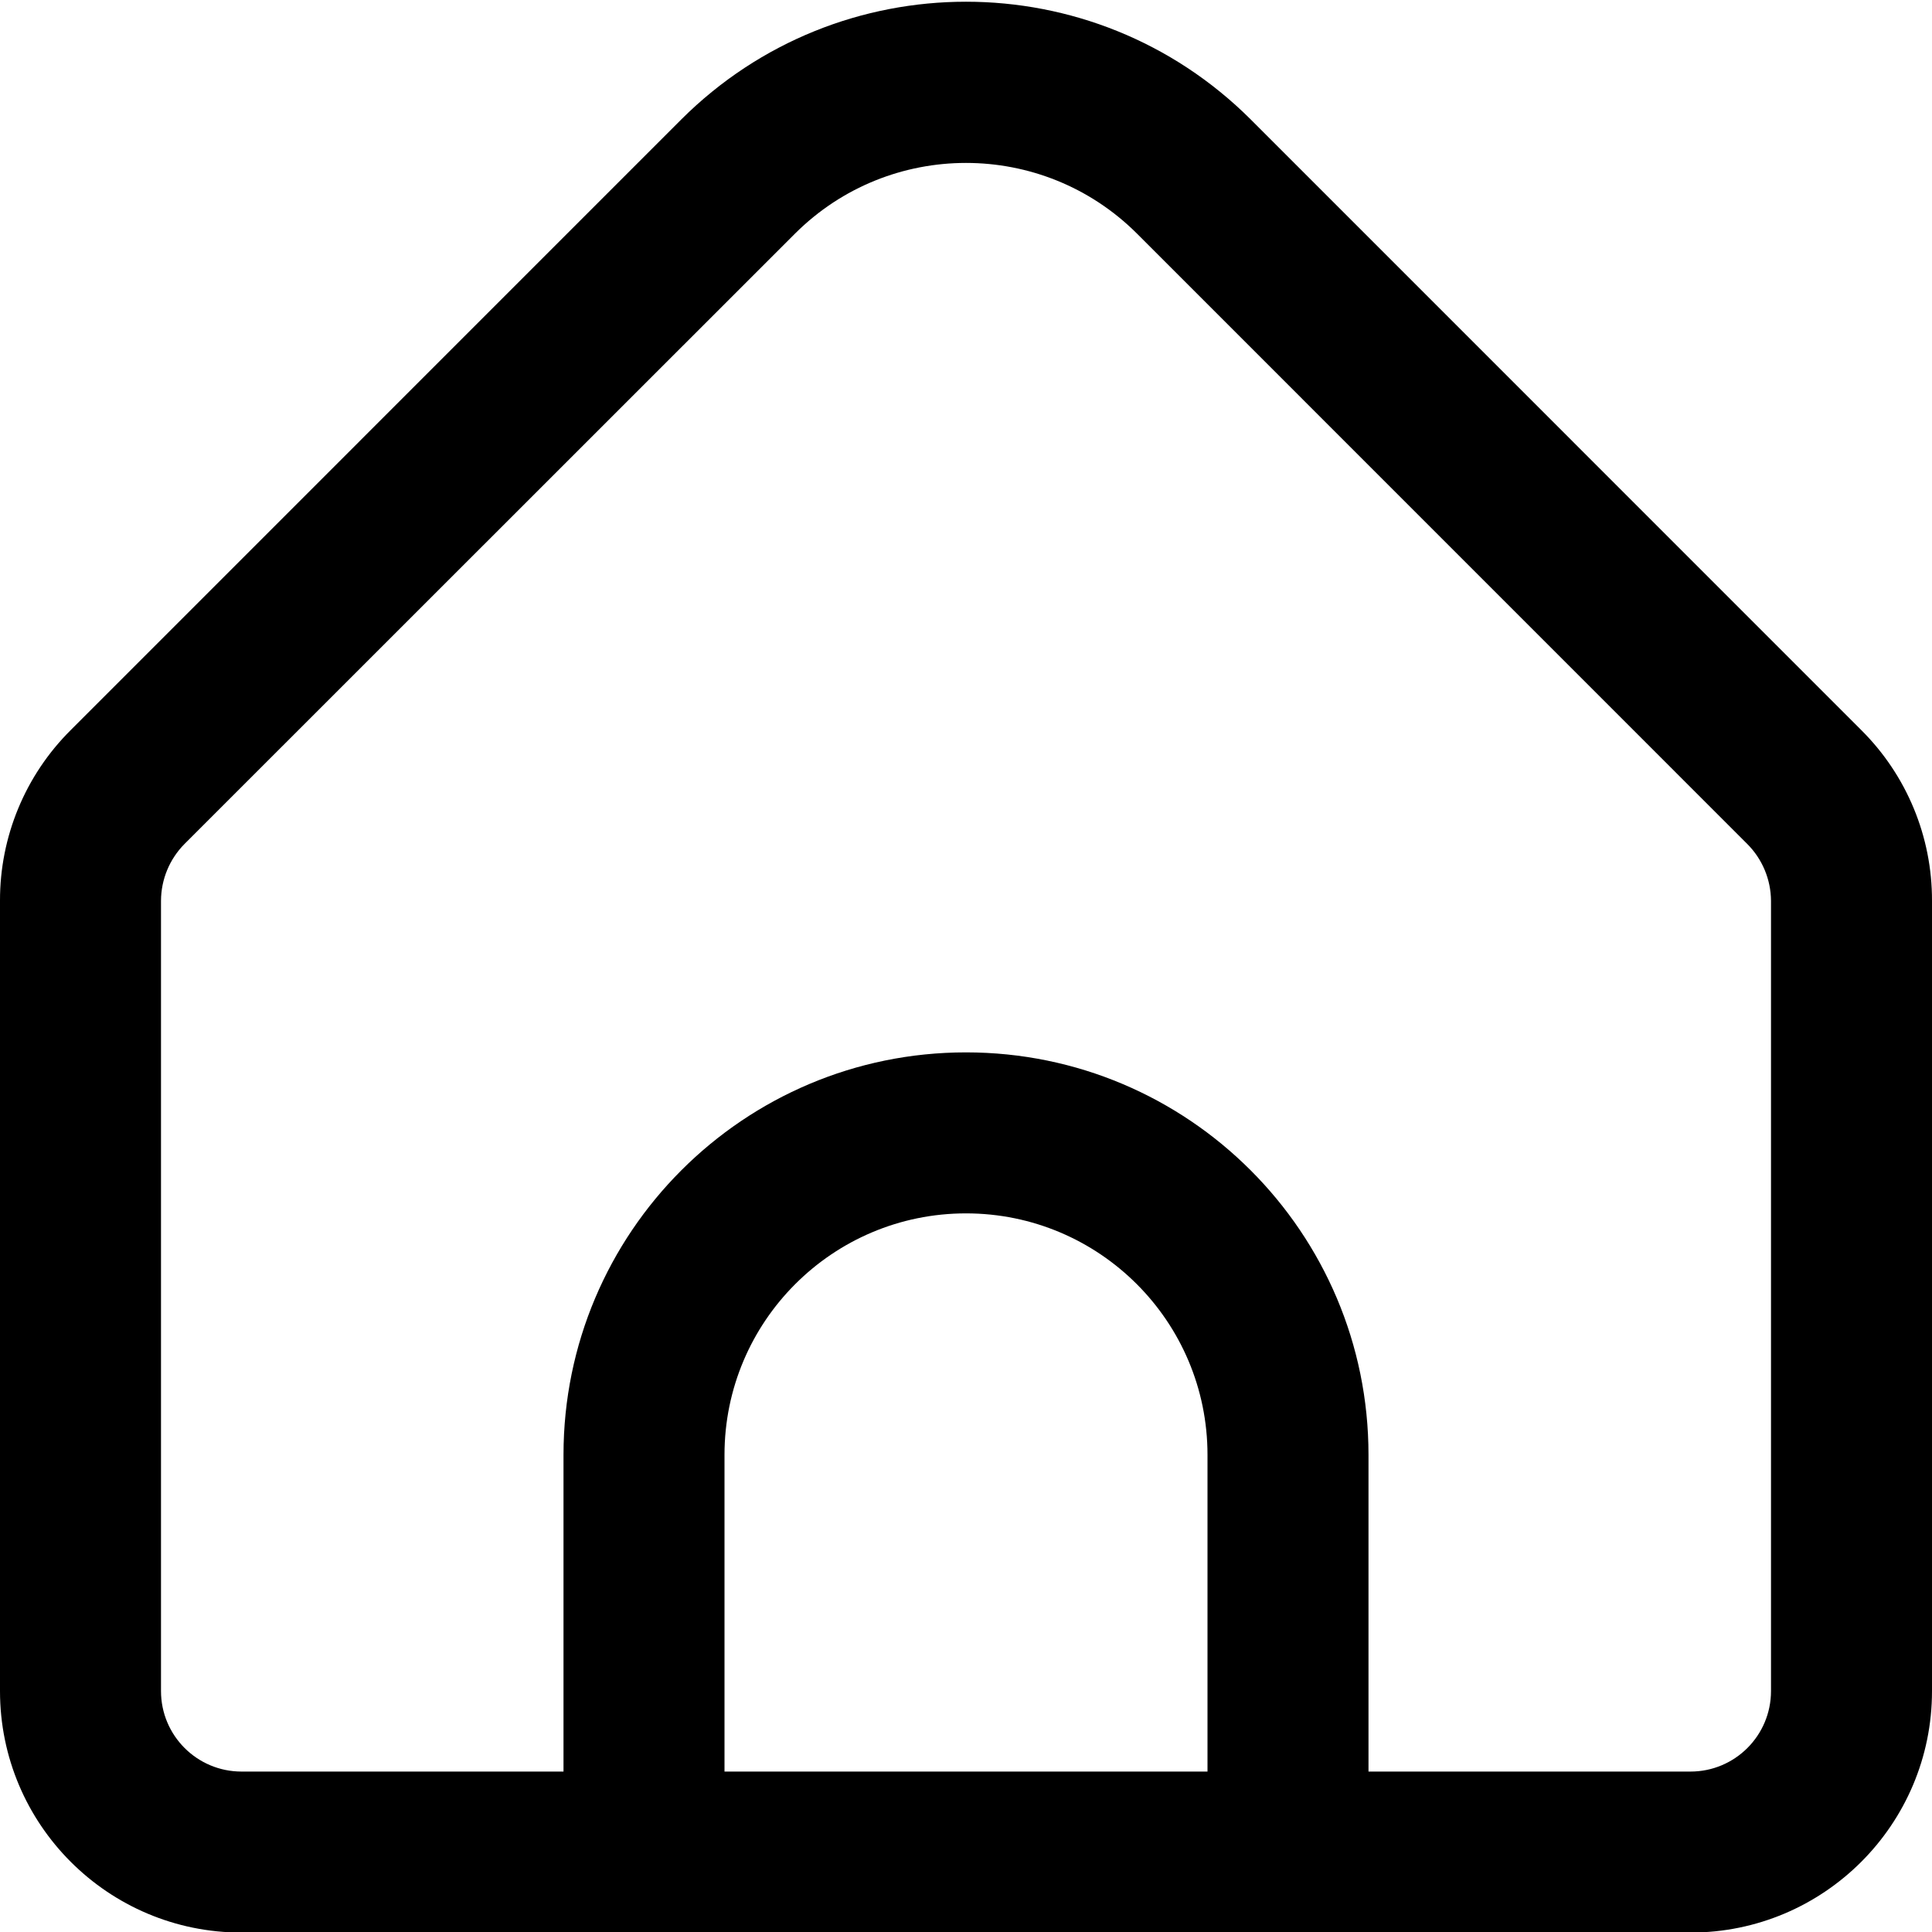
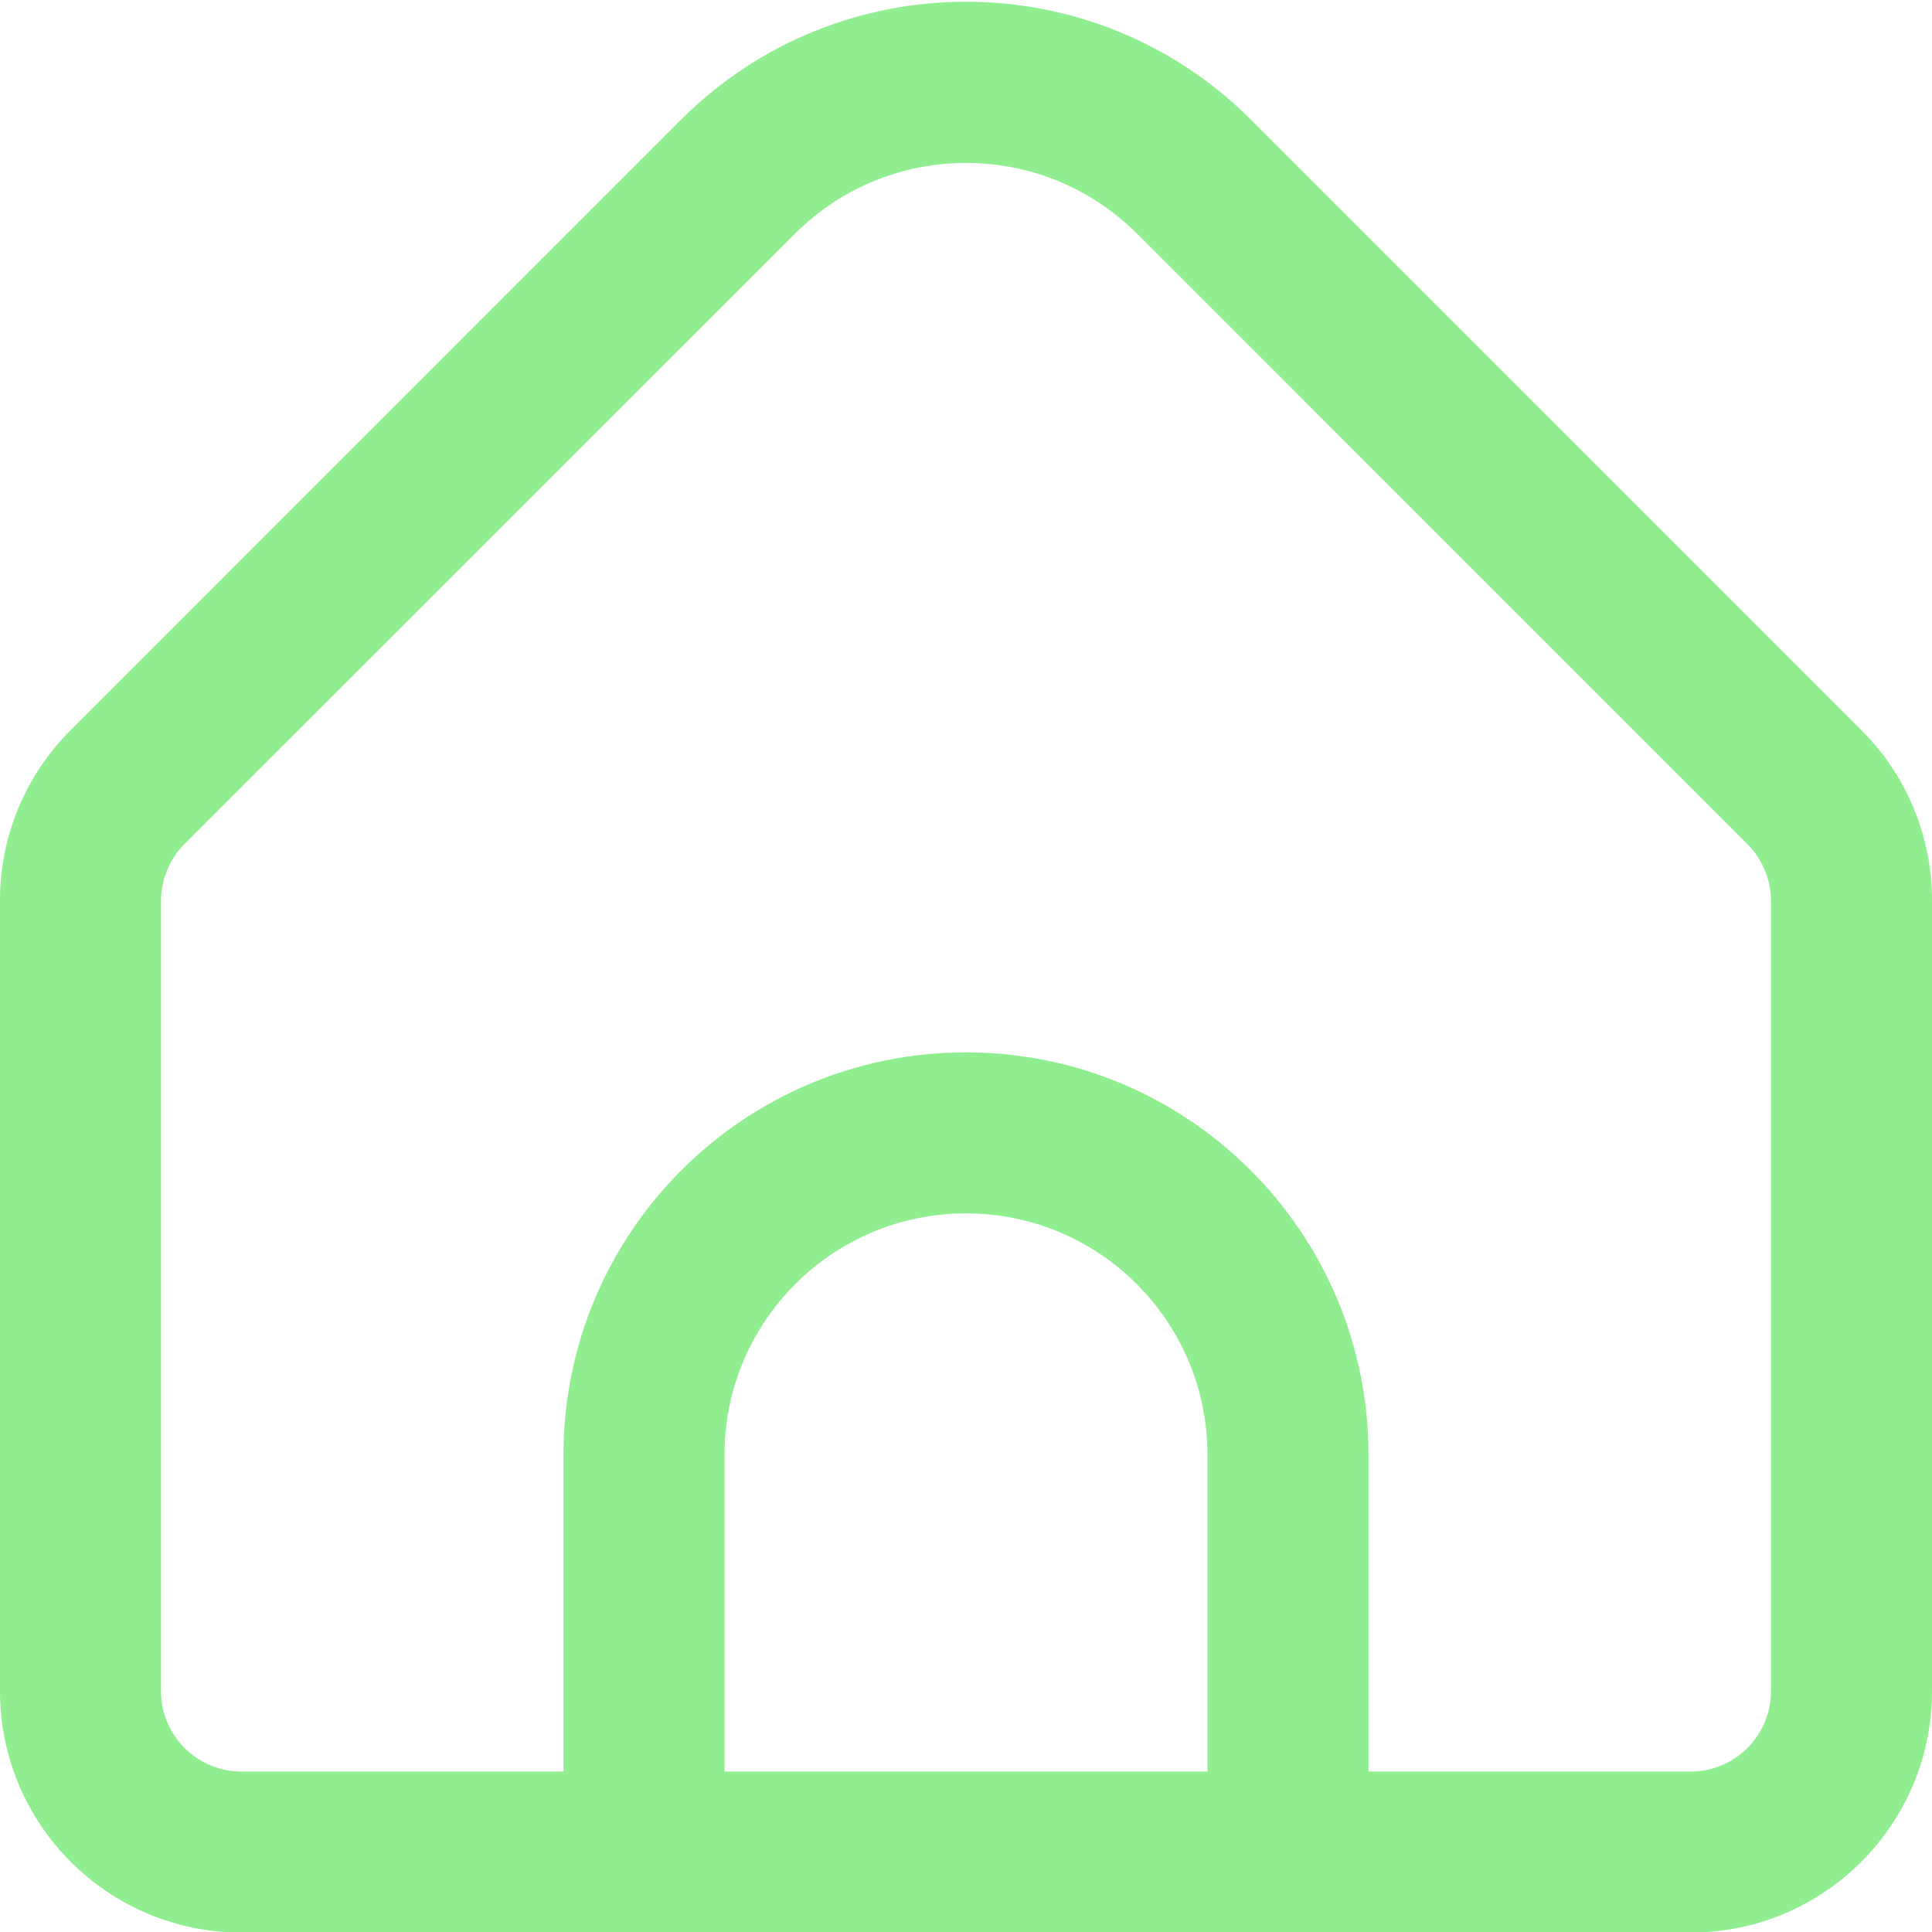
- <svg xmlns="http://www.w3.org/2000/svg" id="Outline" viewBox="0 0 24 24" width="512" height="512">
+ <svg xmlns="http://www.w3.org/2000/svg" id="Outline" viewBox="0 0 24 24" width="512" height="512" fill="lightgreen">
  <path d="M23.121,9.069,15.536,1.483a5.008,5.008,0,0,0-7.072,0L.879,9.069A2.978,2.978,0,0,0,0,11.19v9.817a3,3,0,0,0,3,3H21a3,3,0,0,0,3-3V11.19A2.978,2.978,0,0,0,23.121,9.069ZM15,22.007H9V18.073a3,3,0,0,1,6,0Zm7-1a1,1,0,0,1-1,1H17V18.073a5,5,0,0,0-10,0v3.934H3a1,1,0,0,1-1-1V11.19a1.008,1.008,0,0,1,.293-.707L9.878,2.9a3.008,3.008,0,0,1,4.244,0l7.585,7.586A1.008,1.008,0,0,1,22,11.19Z" />
</svg>
